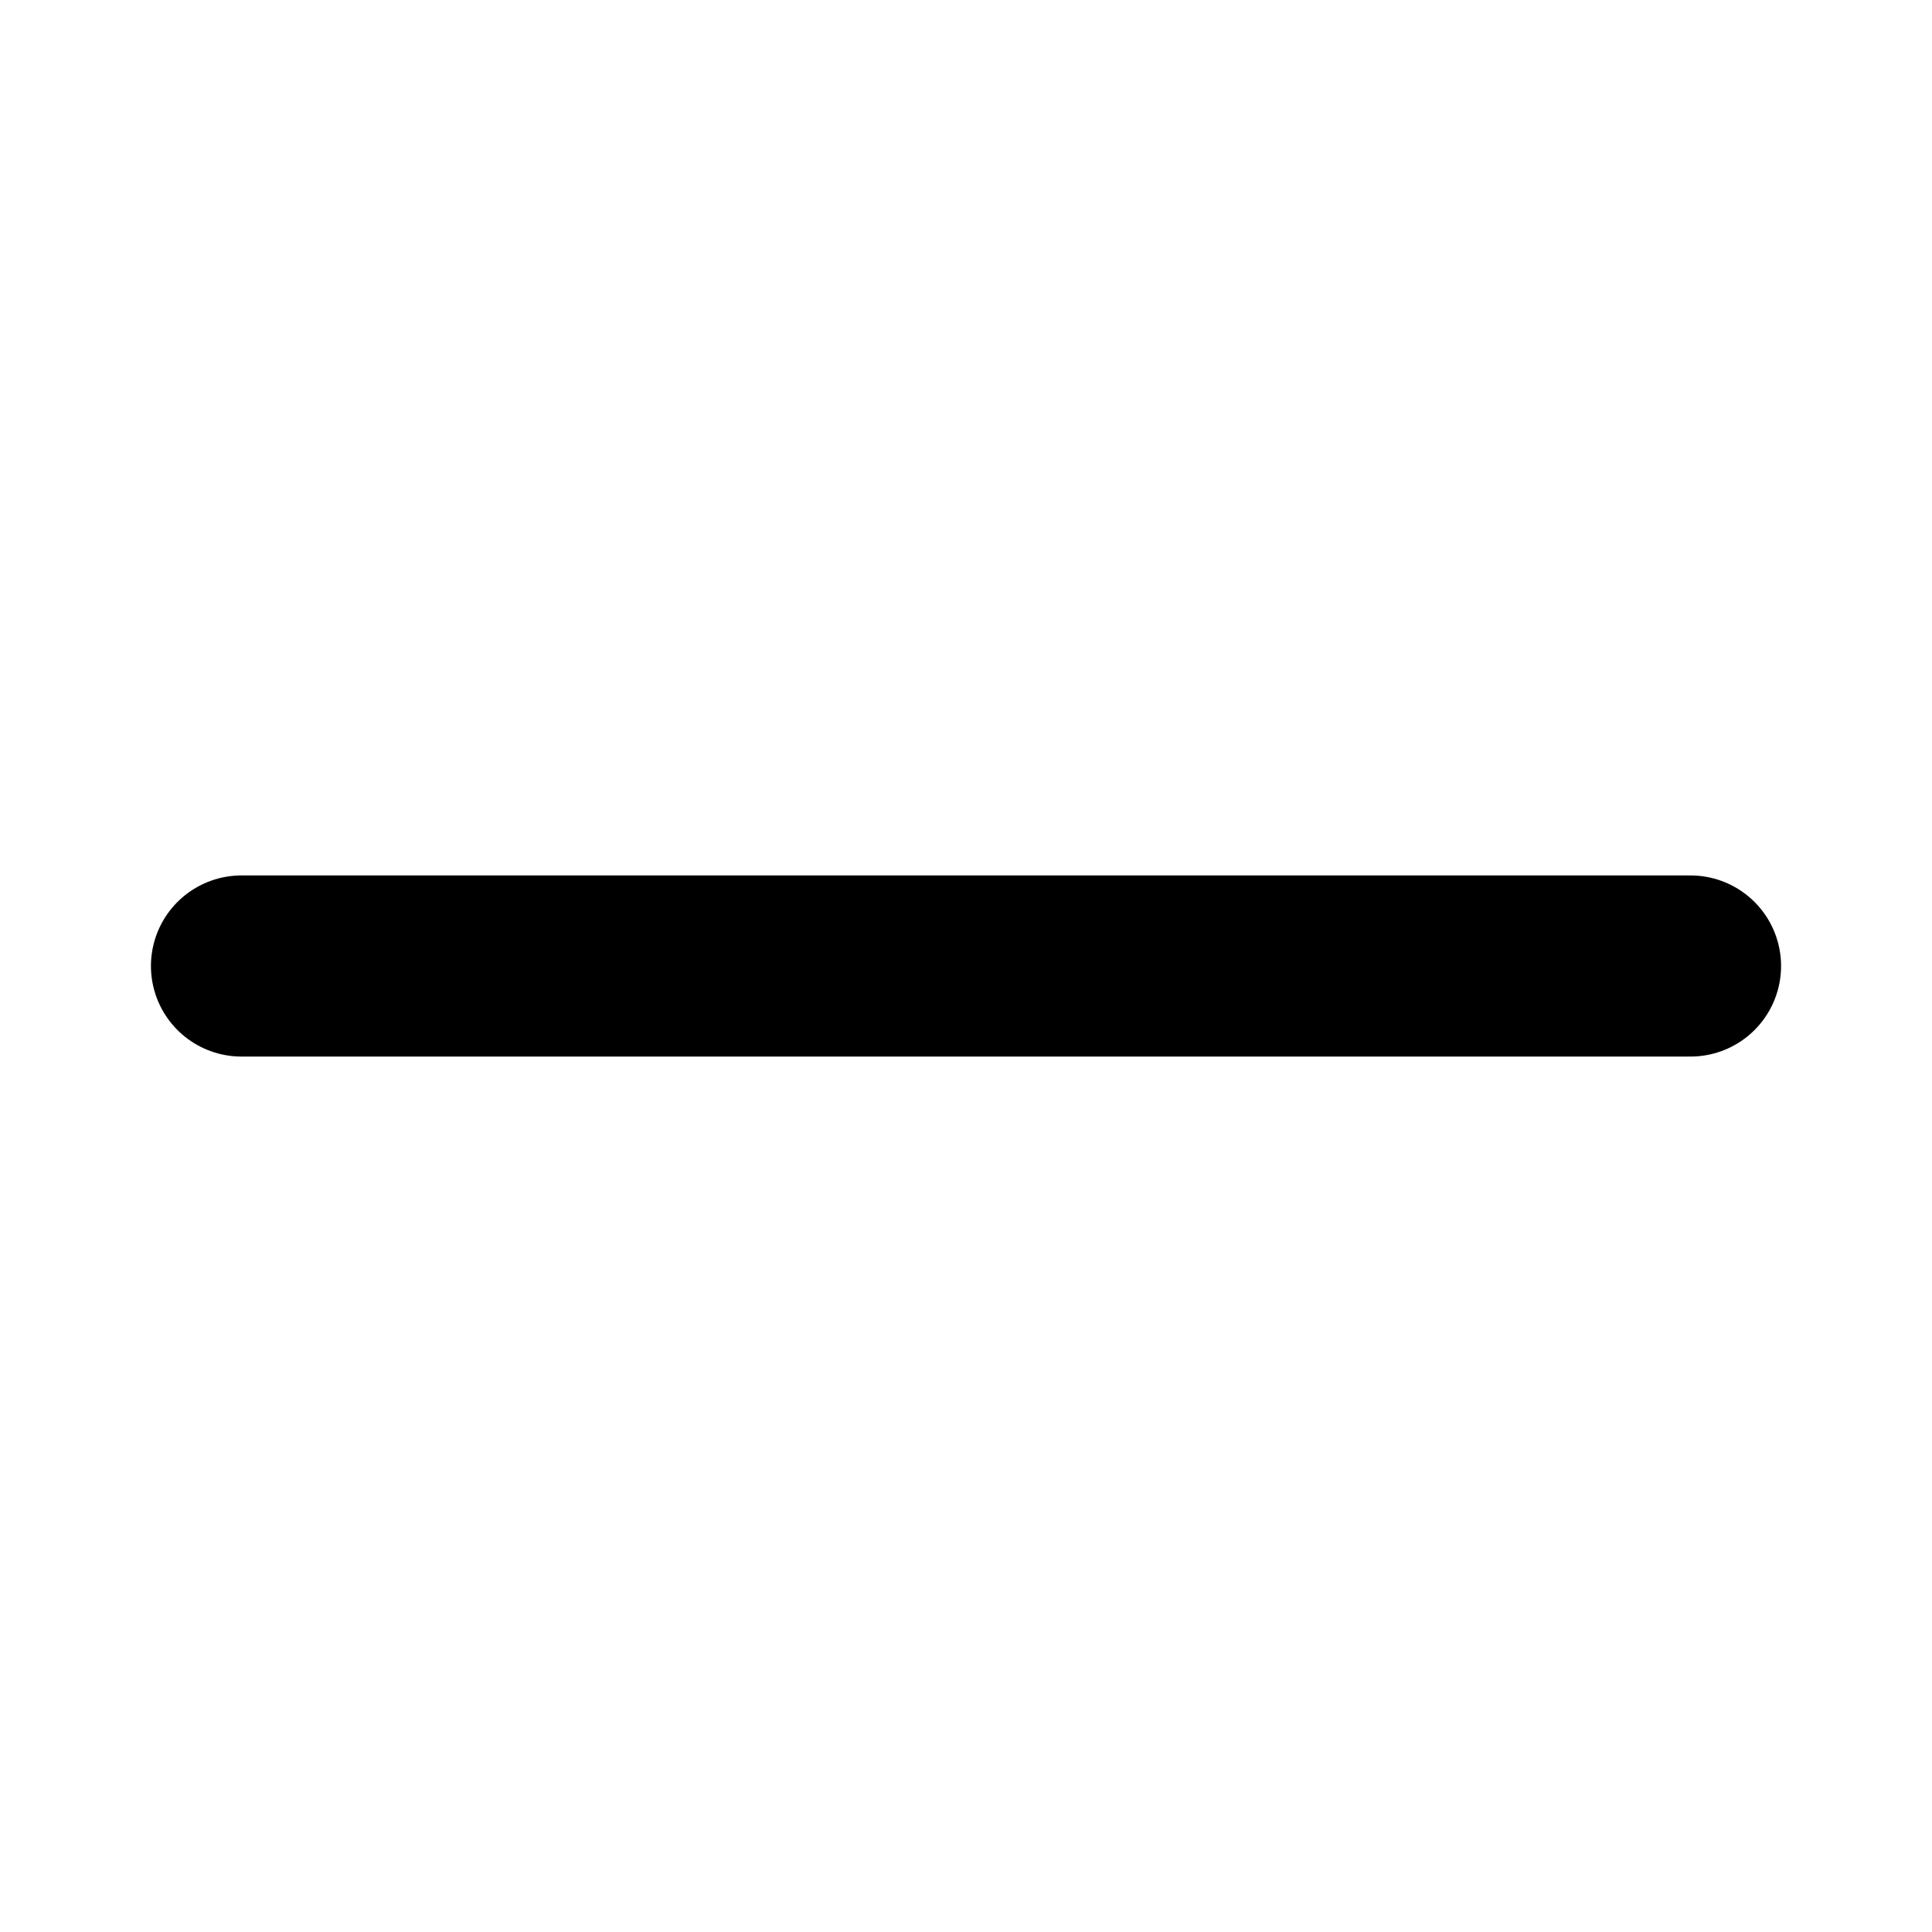
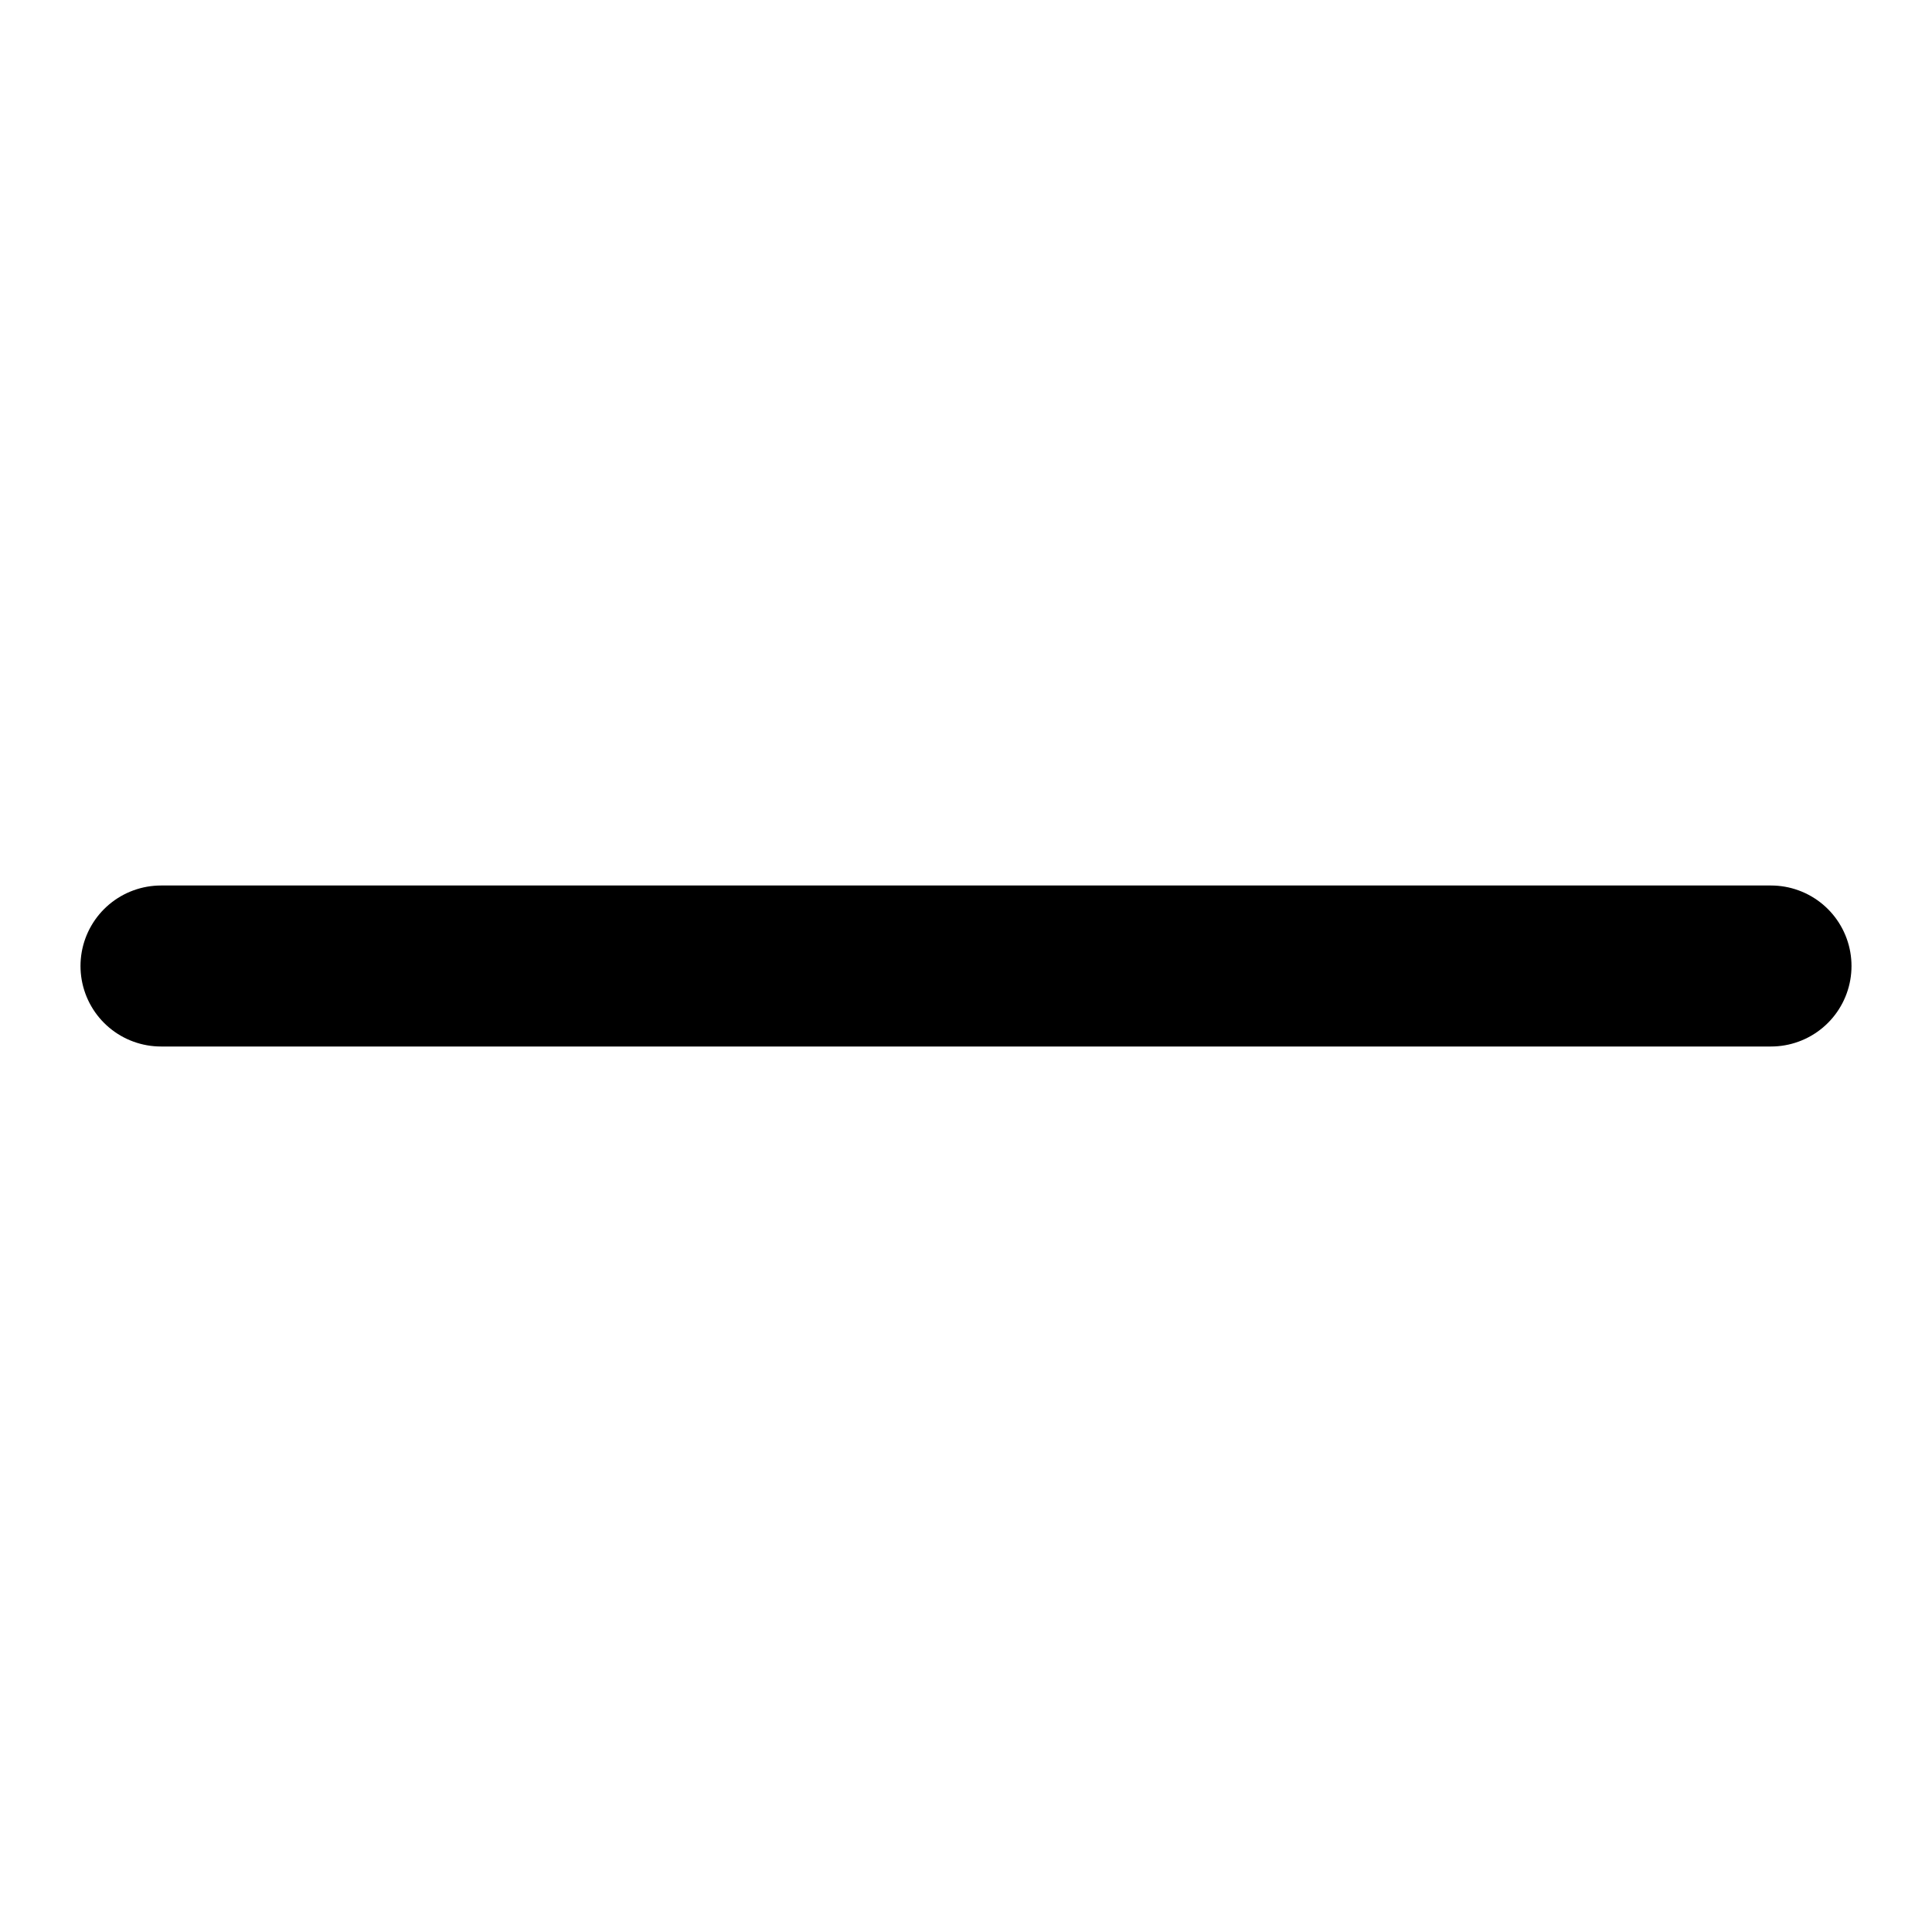
- <svg xmlns="http://www.w3.org/2000/svg" preserveAspectRatio="none" overflow="visible" style="display: block;" width="16" height="16" viewBox="0 0 16 16" fill="none">
+ <svg xmlns="http://www.w3.org/2000/svg" preserveAspectRatio="none" overflow="visible" style="display: block;" width="12" height="12" viewBox="0 0 12 12" fill="none">
  <g id="icons">
-     <path id="Vector" d="M2 8H14" stroke="black" stroke-width="1.5" stroke-linecap="round" stroke-linejoin="round" />
+     <path id="Vector" d="M1 6H11" stroke="black" stroke-linecap="round" stroke-linejoin="round" />
  </g>
</svg>
